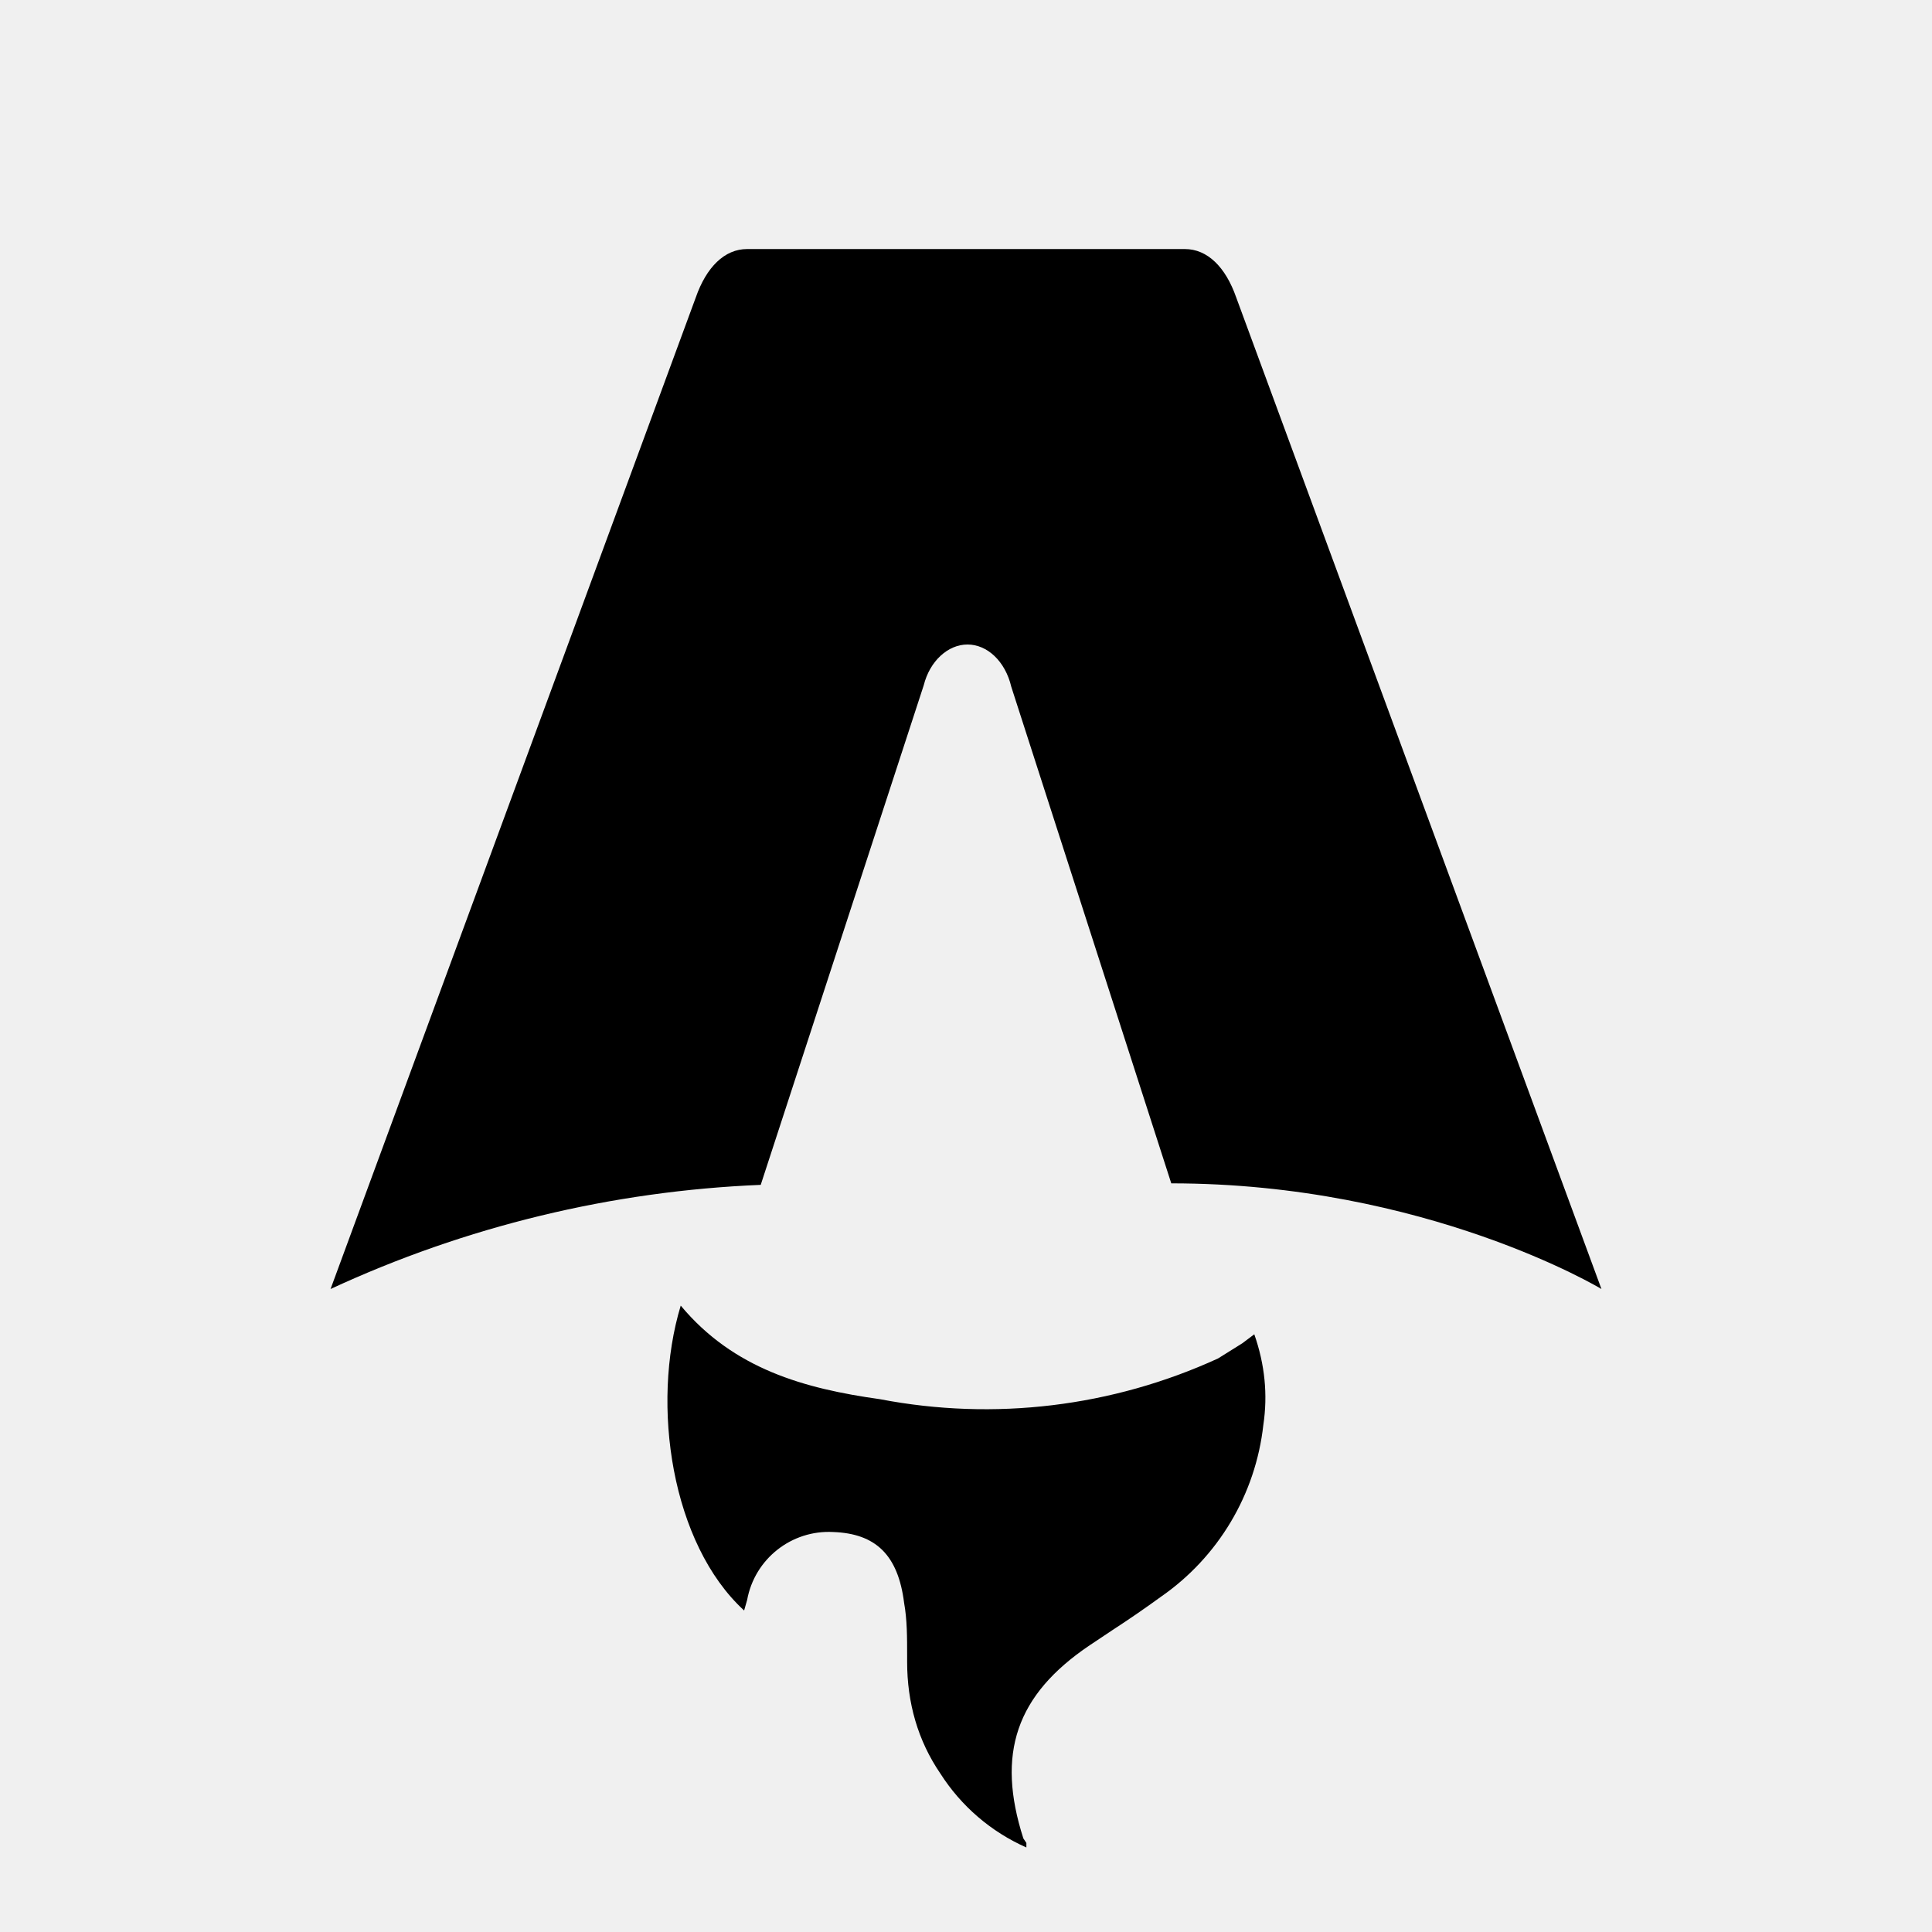
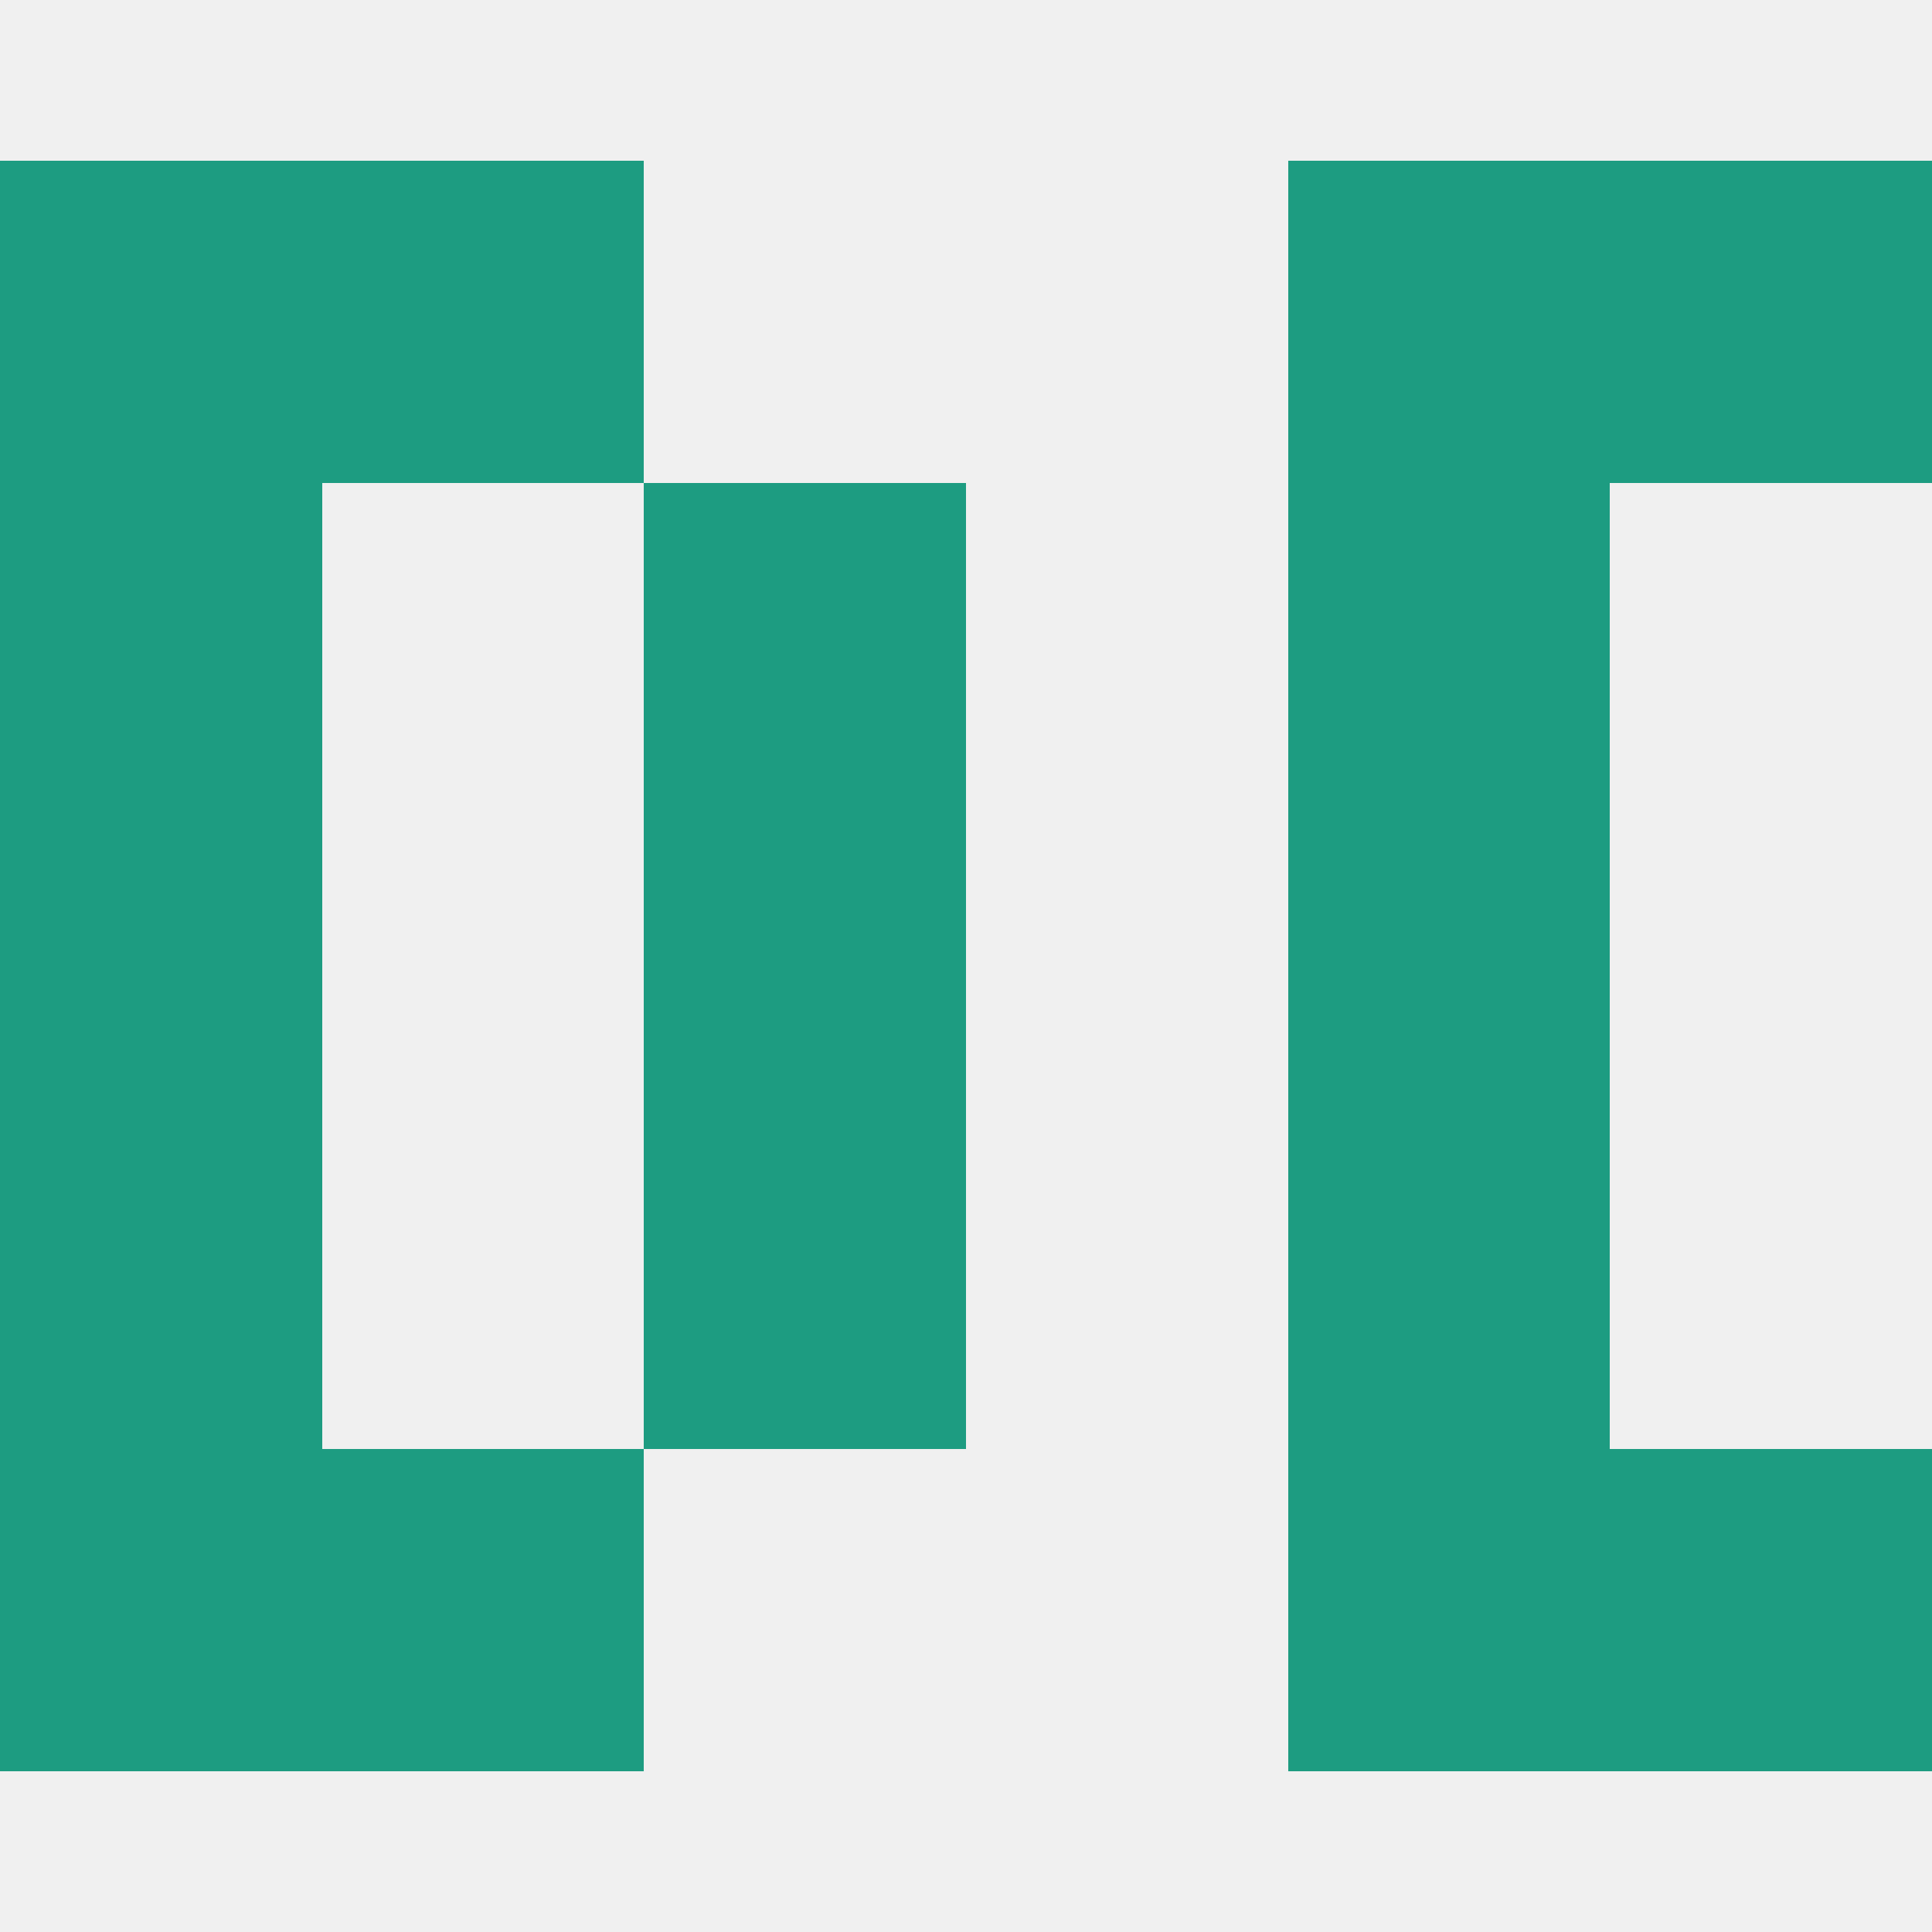
- <svg xmlns="http://www.w3.org/2000/svg" fill="none" viewBox="0 0 128 128">
-   <path d="M50.4 78.5a75.1 75.1 0 0 0-28.5 6.9l24.2-65.7c.7-2 1.9-3.2 3.4-3.2h29c1.5 0 2.7 1.2 3.4 3.2l24.2 65.7s-11.6-7-28.5-7L67 45.5c-.4-1.7-1.6-2.8-2.9-2.8-1.3 0-2.5 1.1-2.9 2.7L50.4 78.5Zm-1.1 28.2Zm-4.2-20.2c-2 6.6-.6 15.8 4.2 20.2a17.5 17.5 0 0 1 .2-.7 5.5 5.5 0 0 1 5.7-4.5c2.8.1 4.3 1.5 4.7 4.7.2 1.1.2 2.3.2 3.5v.4c0 2.7.7 5.2 2.2 7.4a13 13 0 0 0 5.7 4.9v-.3l-.2-.3c-1.8-5.6-.5-9.5 4.4-12.8l1.5-1a73 73 0 0 0 3.2-2.2 16 16 0 0 0 6.8-11.4c.3-2 .1-4-.6-6l-.8.6-1.6 1a37 37 0 0 1-22.4 2.7c-5-.7-9.7-2-13.2-6.2Z" />
-   <style>
-         path { fill: #000; }
-         @media (prefers-color-scheme: dark) {
-             path { fill: #FFF; }
-         }
-     </style>
+ <svg xmlns="http://www.w3.org/2000/svg" viewBox="8 8 48 48">
+   <g fill="#1d9c81" shape-rendering="crispEdges">
+     <rect x="8" y="12" width="8" height="8" />
+     <rect x="16" y="12" width="8" height="8" />
+     <rect x="40" y="12" width="8" height="8" />
+     <rect x="48" y="12" width="8" height="8" />
+     <rect x="8" y="20" width="8" height="8" />
+     <rect x="24" y="20" width="8" height="8" />
+     <rect x="40" y="20" width="8" height="8" />
+     <rect x="8" y="28" width="8" height="8" />
+     <rect x="24" y="28" width="8" height="8" />
+     <rect x="40" y="28" width="8" height="8" />
+     <rect x="8" y="36" width="8" height="8" />
+     <rect x="24" y="36" width="8" height="8" />
+     <rect x="40" y="36" width="8" height="8" />
+     <rect x="8" y="44" width="8" height="8" />
+     <rect x="16" y="44" width="8" height="8" />
+     <rect x="40" y="44" width="8" height="8" />
+     <rect x="48" y="44" width="8" height="8" />
+   </g>
</svg>
